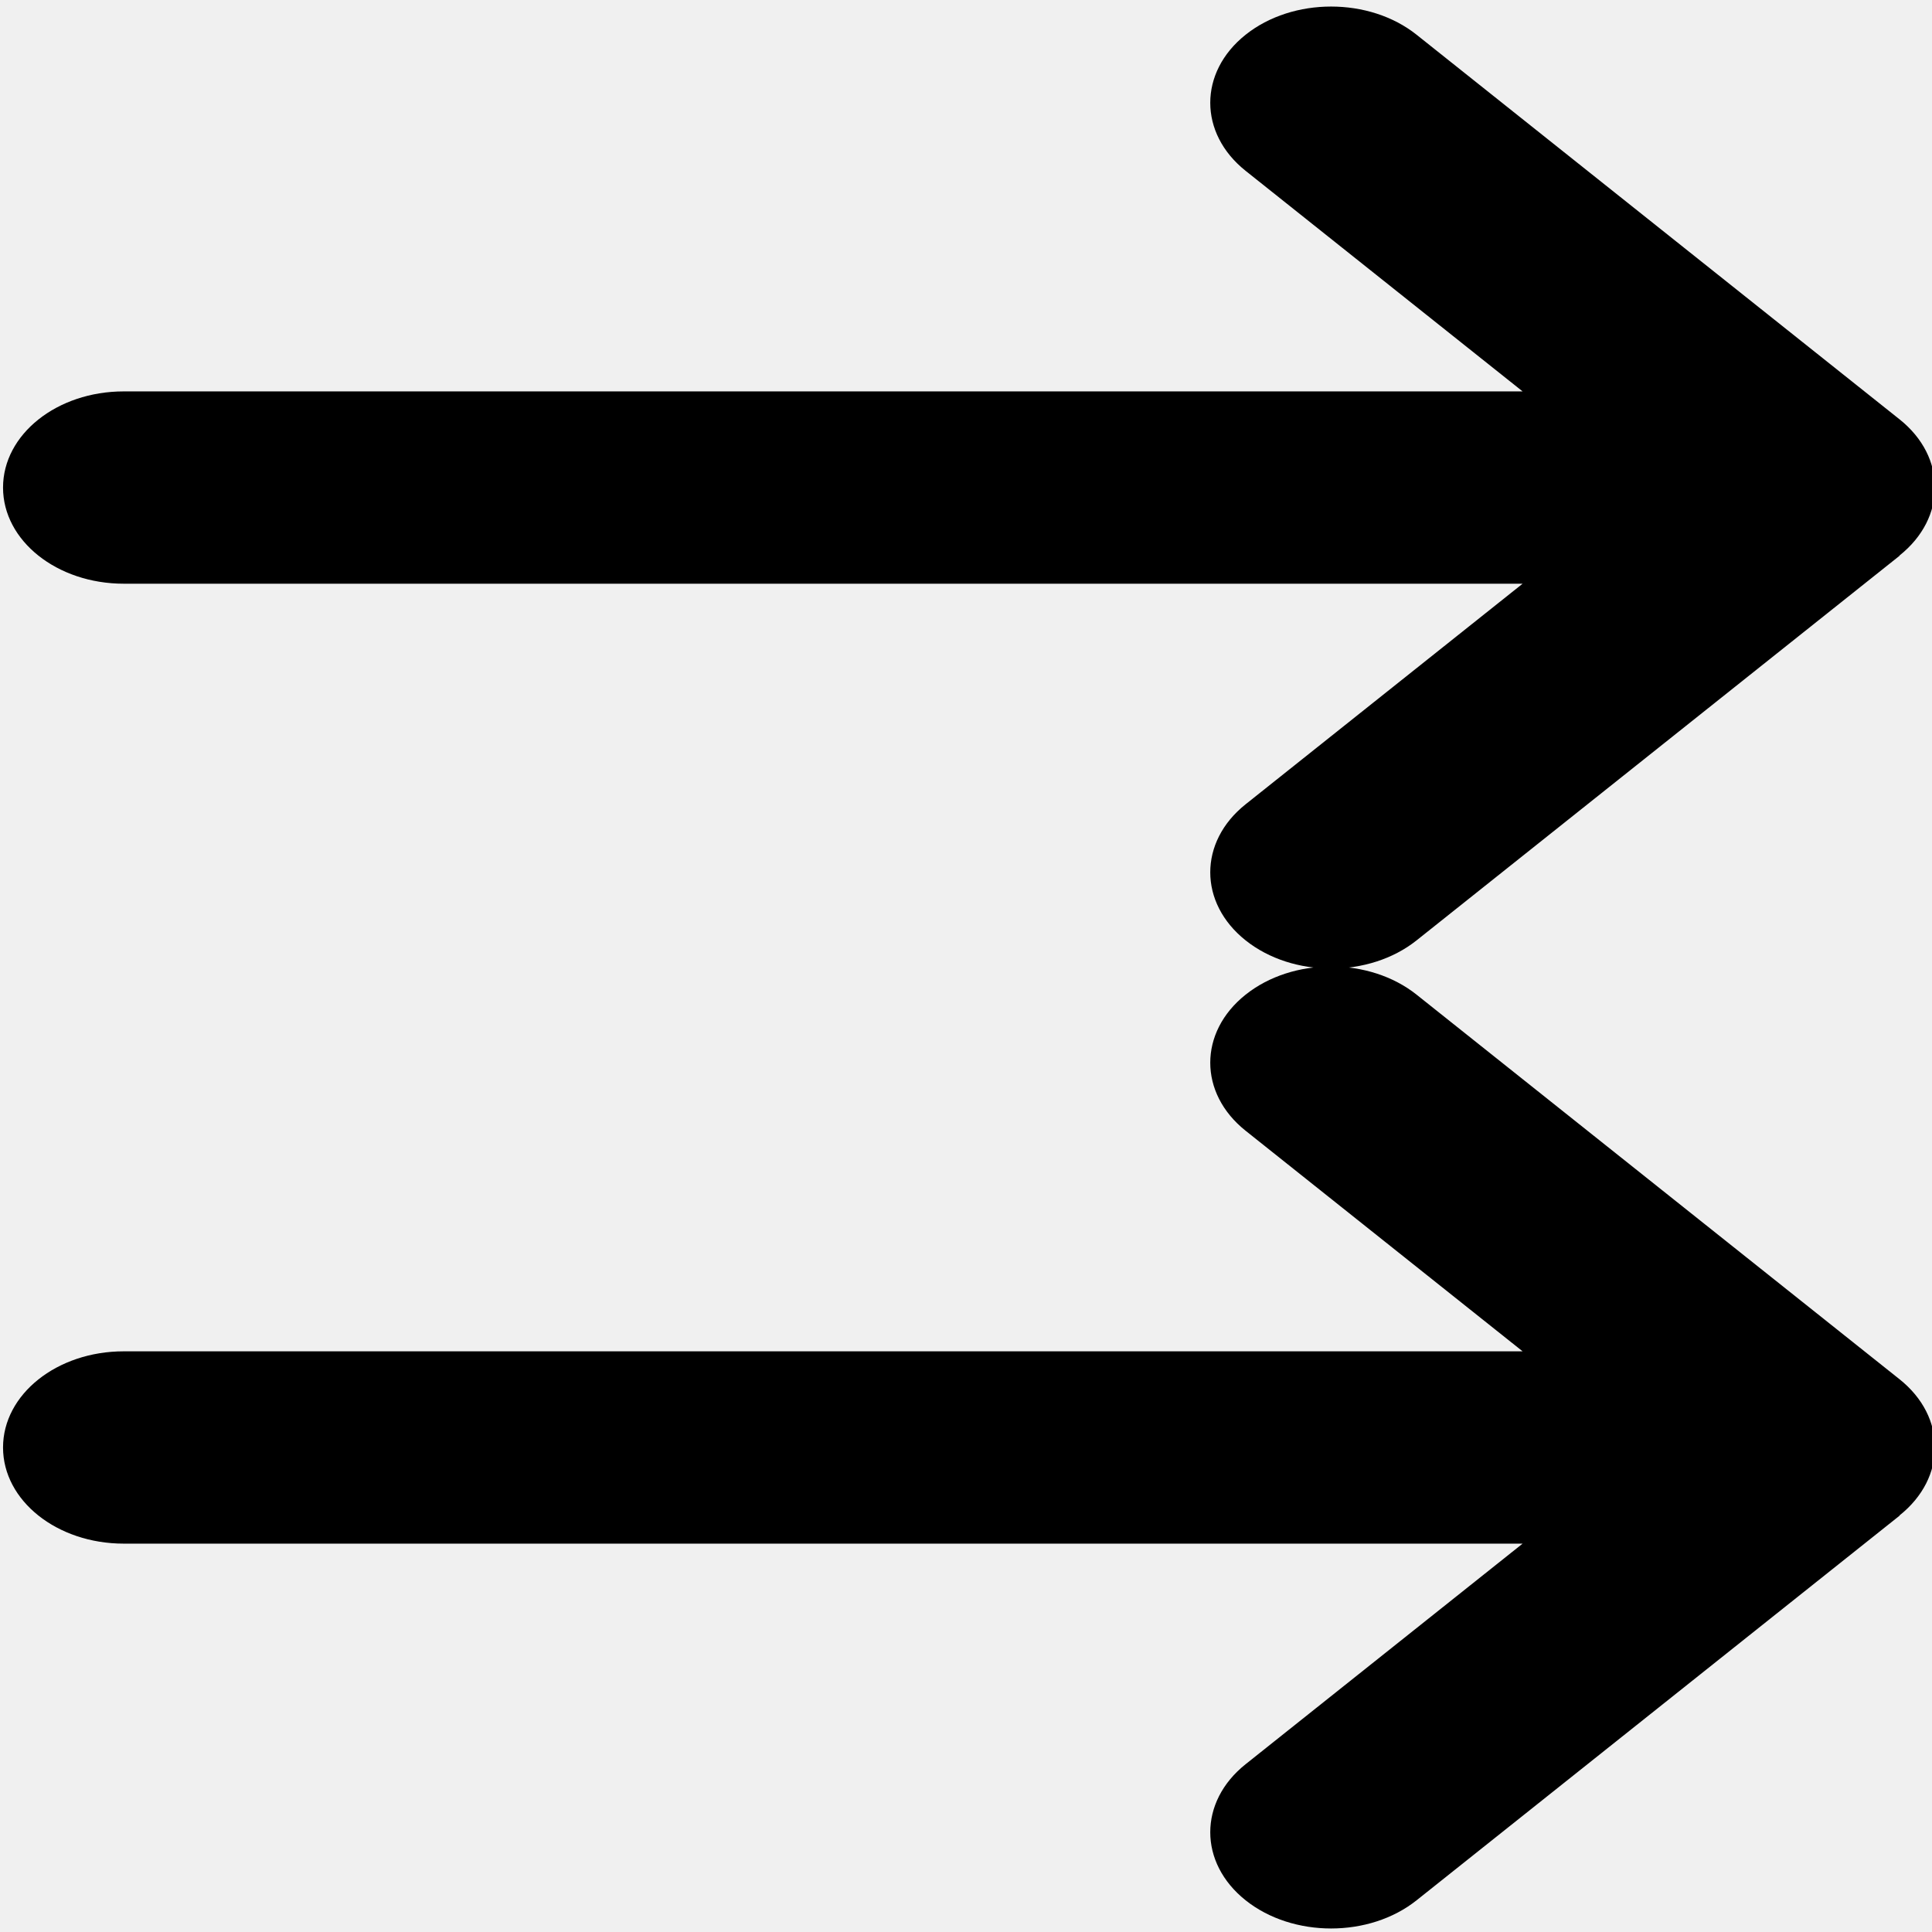
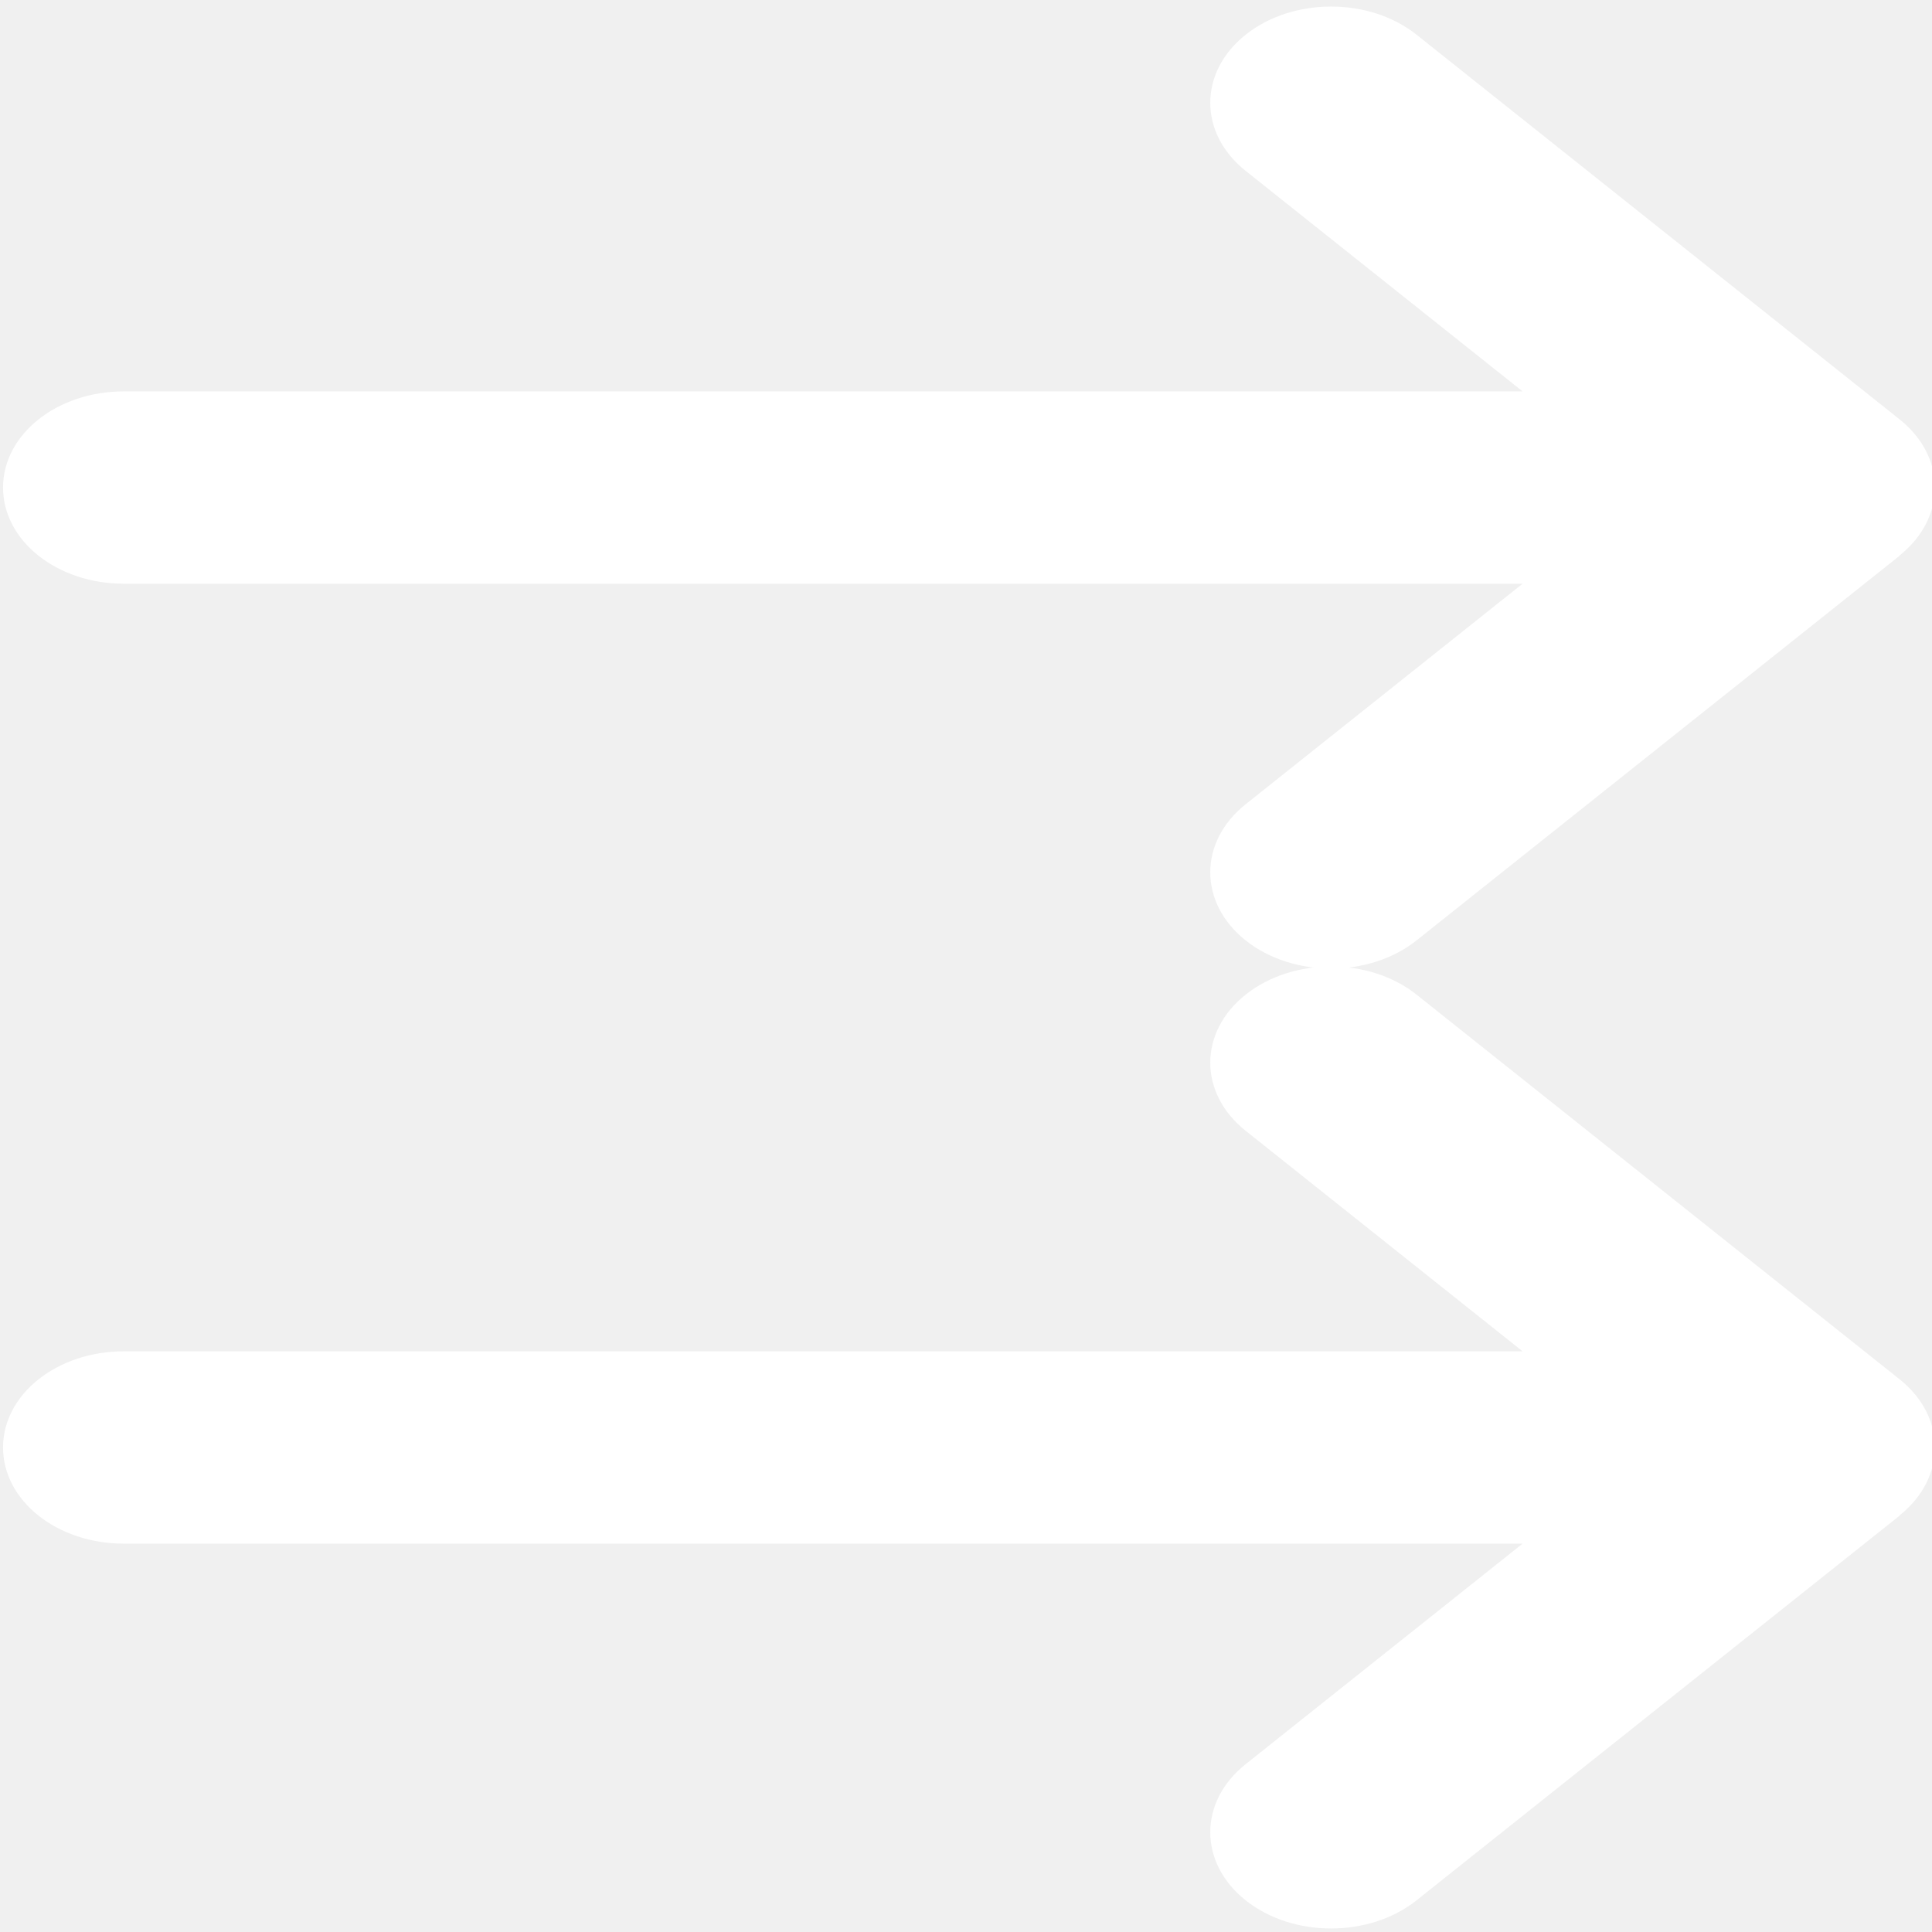
<svg xmlns="http://www.w3.org/2000/svg" viewBox="0 0 512 512" version="1.1" id="svg1">
  <defs id="defs1" />
-   <path d="m 503.405,147.204 c 12.5,-9.954 12.5,-26.119 0,-36.073 l -128,-101.929 c -12.5,-9.954 -32.8,-9.954 -45.3,0 -12.5,9.954 -12.5,26.119 0,36.073 l 73.4,58.45 H 32.805 c -17.7,0 -32,11.387 -32,25.482 0,14.095 14.3,25.482 32,25.482 H 403.505 l -73.4,58.45 c -12.5,9.954 -12.5,26.119 0,36.073 12.5,9.954 32.8,9.954 45.3,0 l 128,-101.929 z" id="path1" style="stroke-width:0.892" />
-   <path d="m 503.405,401.594 c 12.5,-9.954 12.5,-26.119 0,-36.073 l -128,-101.929 c -12.5,-9.954 -32.8,-9.954 -45.3,0 -12.5,9.954 -12.5,26.119 0,36.073 l 73.4,58.45 H 32.805 c -17.7,0 -32,11.387 -32,25.482 0,14.095 14.3,25.482 32,25.482 H 403.505 l -73.4,58.45 c -12.5,9.954 -12.5,26.119 0,36.073 12.5,9.954 32.8,9.954 45.3,0 l 128,-101.929 z" id="path2" style="stroke-width:0.892" />
+   <path d="m 503.405,147.204 c 12.5,-9.954 12.5,-26.119 0,-36.073 l -128,-101.929 c -12.5,-9.954 -32.8,-9.954 -45.3,0 -12.5,9.954 -12.5,26.119 0,36.073 l 73.4,58.45 H 32.805 c -17.7,0 -32,11.387 -32,25.482 0,14.095 14.3,25.482 32,25.482 H 403.505 l -73.4,58.45 c -12.5,9.954 -12.5,26.119 0,36.073 12.5,9.954 32.8,9.954 45.3,0 l 128,-101.929 z" id="path1" style="fill:#ffffff; fill-opacity:1; stroke-width:0.892" />
+   <path d="m 503.405,401.594 c 12.5,-9.954 12.5,-26.119 0,-36.073 l -128,-101.929 c -12.5,-9.954 -32.8,-9.954 -45.3,0 -12.5,9.954 -12.5,26.119 0,36.073 l 73.4,58.45 H 32.805 c -17.7,0 -32,11.387 -32,25.482 0,14.095 14.3,25.482 32,25.482 H 403.505 l -73.4,58.45 c -12.5,9.954 -12.5,26.119 0,36.073 12.5,9.954 32.8,9.954 45.3,0 l 128,-101.929 z" id="path2" style="fill:#ffffff; fill-opacity:1; stroke-width:0.892" />
</svg>
